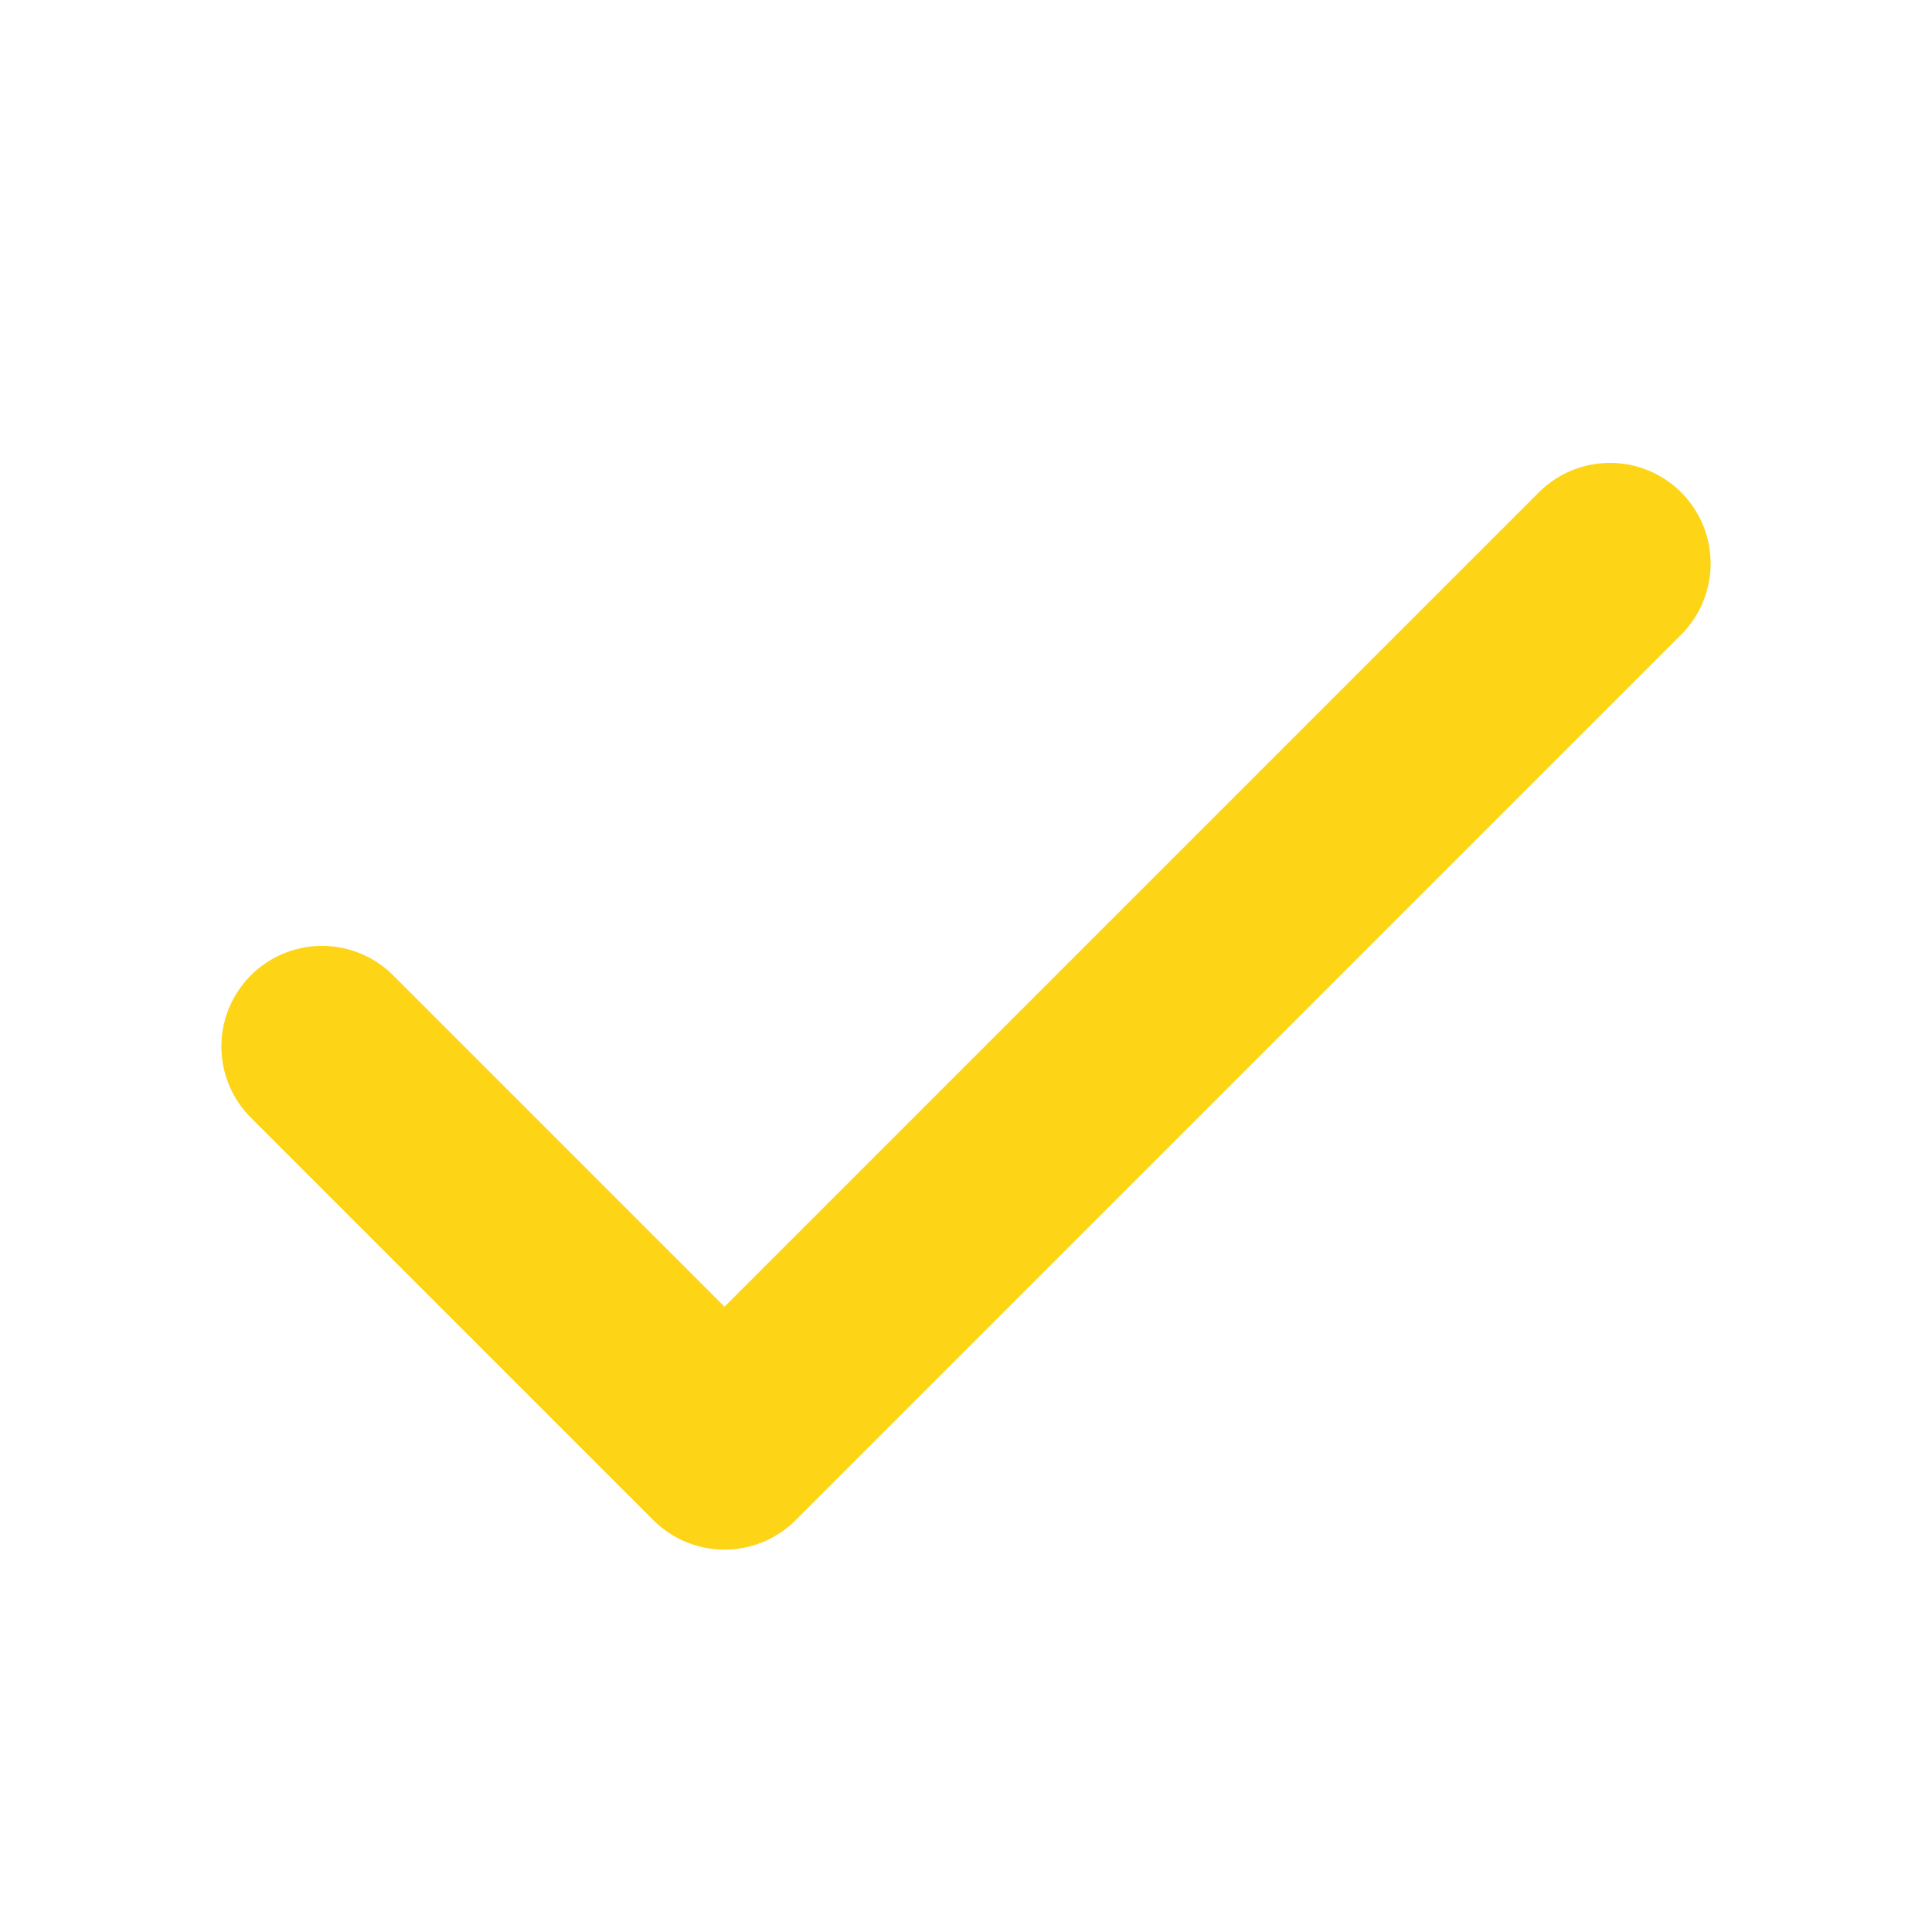
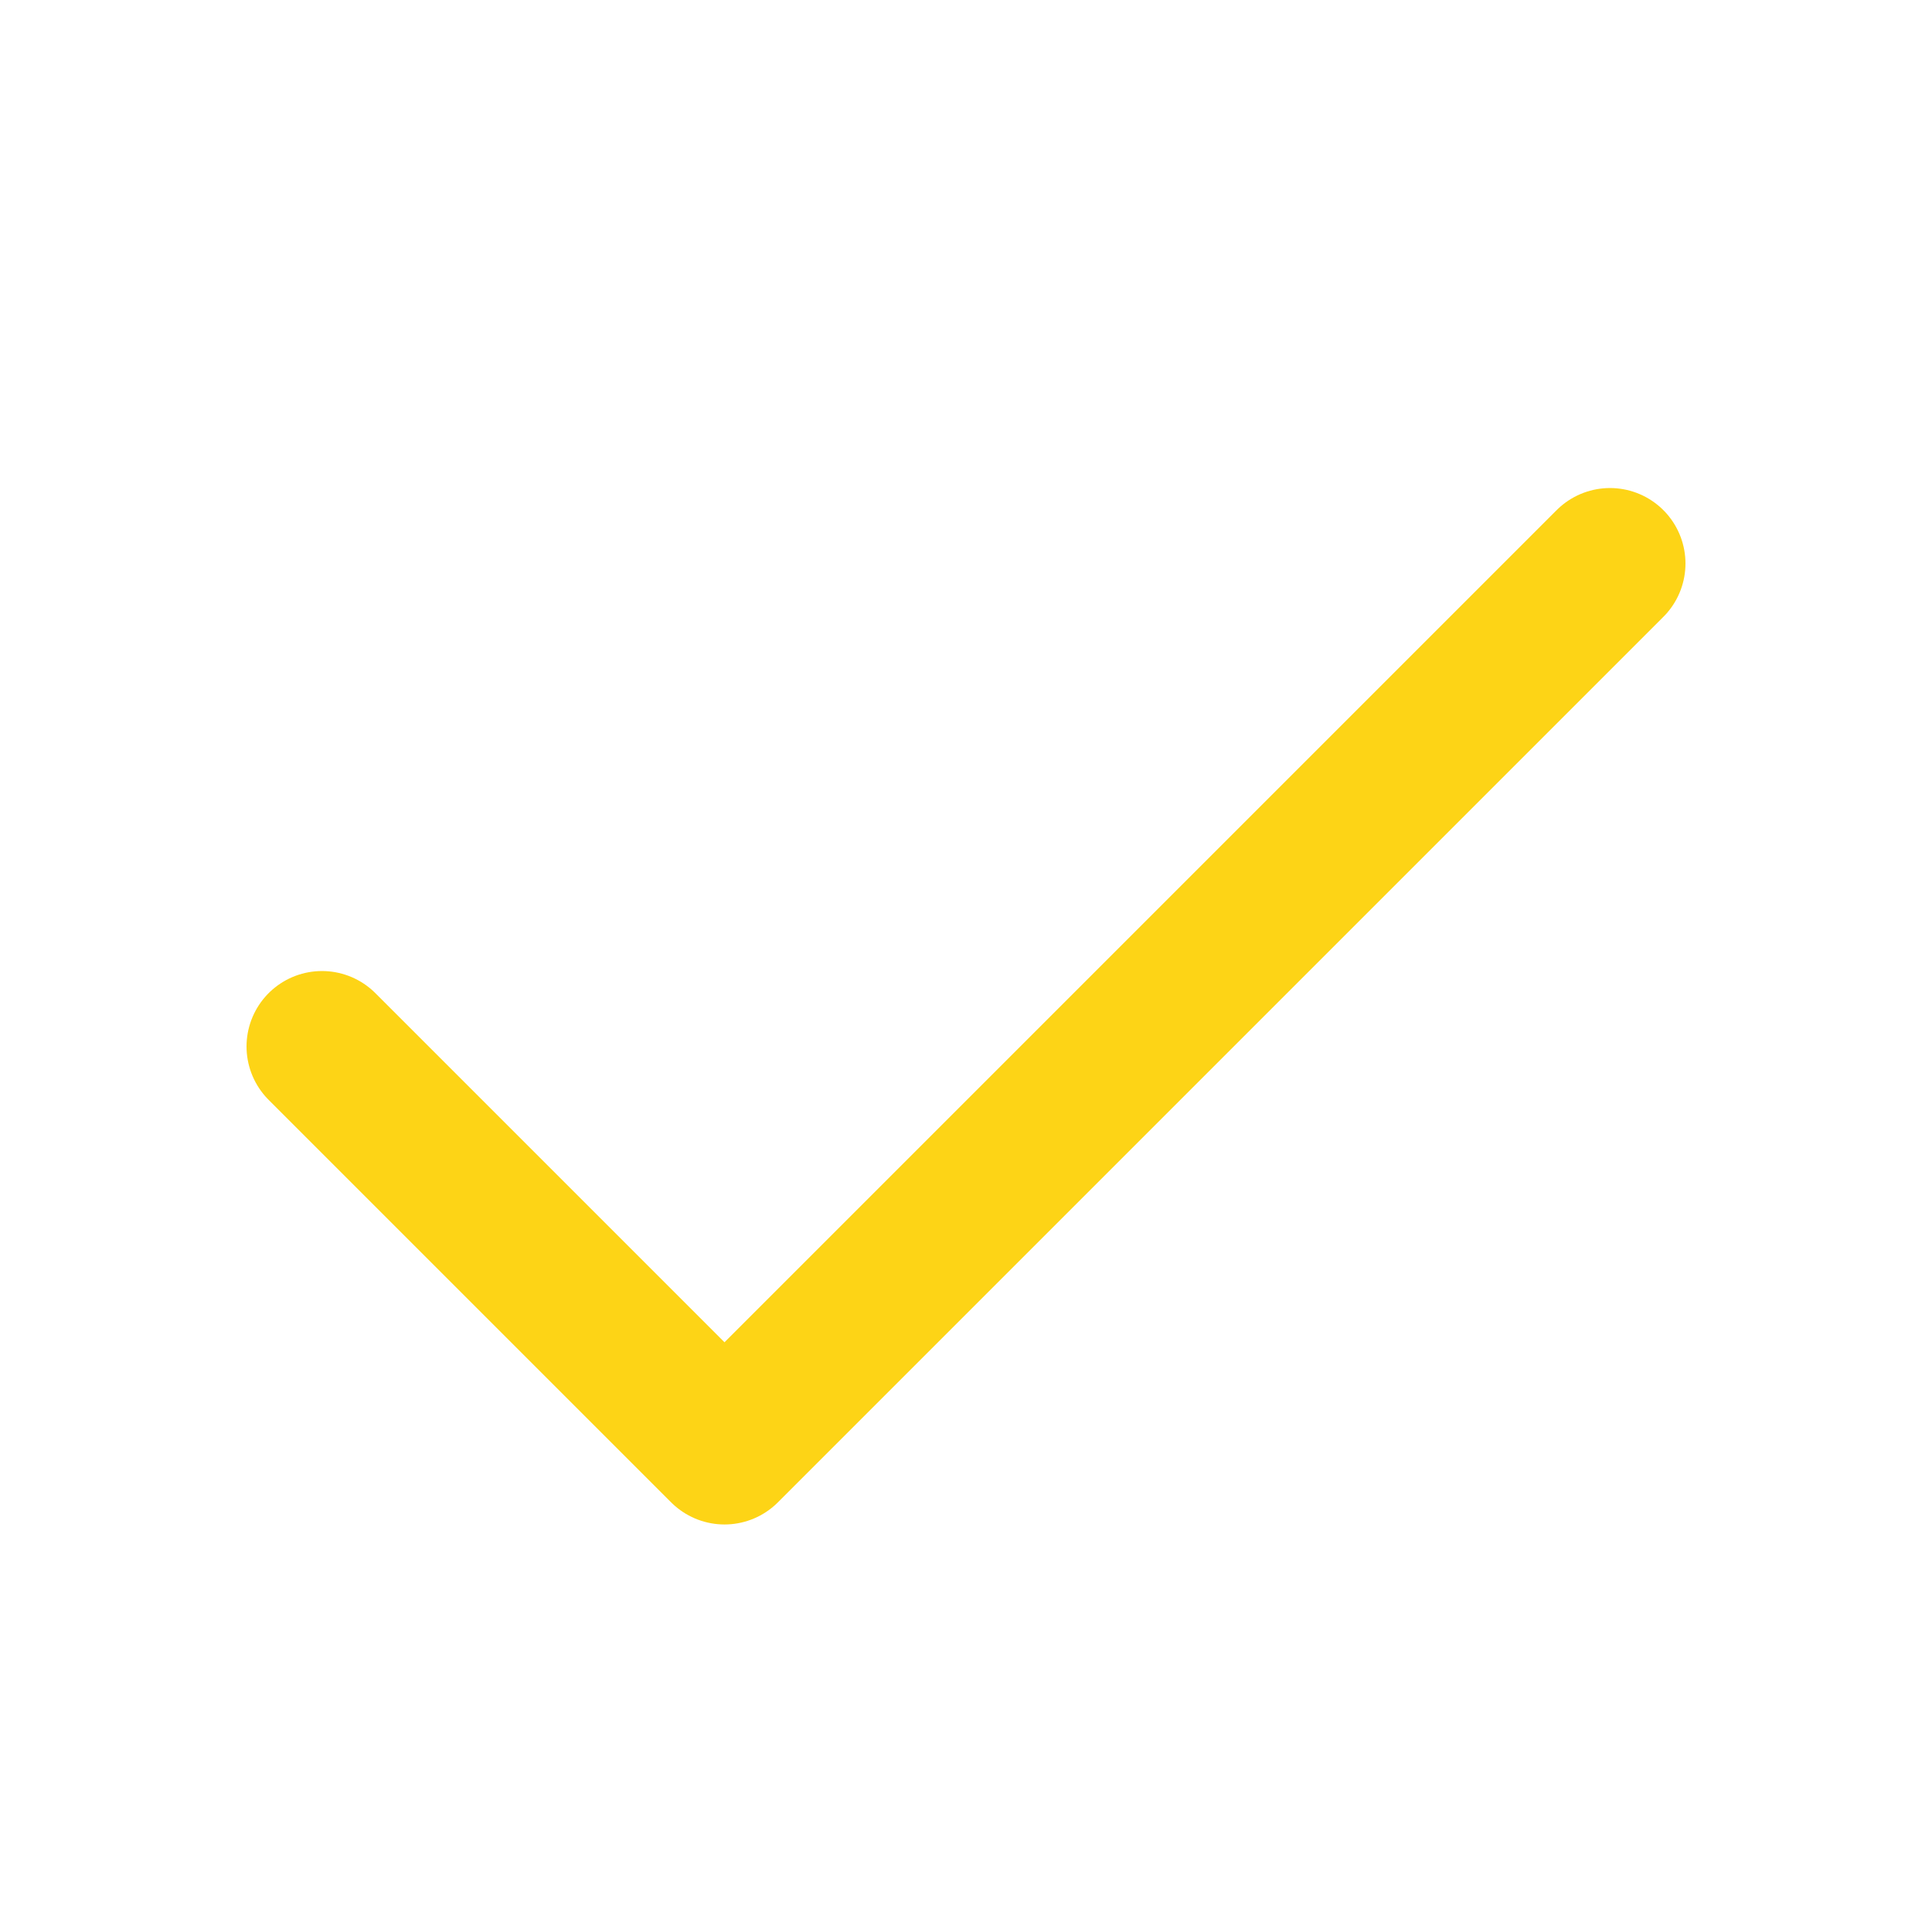
- <svg xmlns="http://www.w3.org/2000/svg" role="img" width="48px" height="48px" viewBox="0 0 24 24" aria-labelledby="okIconTitle" stroke="#fdd416" stroke-width="2.5" stroke-linecap="round" stroke-linejoin="round" fill="none" color="#fdd416">
+ <svg xmlns="http://www.w3.org/2000/svg" role="img" width="64px" height="64px" viewBox="0 0 24 24" aria-labelledby="okIconTitle" stroke="#fdd416" stroke-width="1.875" stroke-linecap="round" stroke-linejoin="round" fill="none" color="#fdd416">
  <polyline points="4 13 9 18 20 7" />
</svg>
